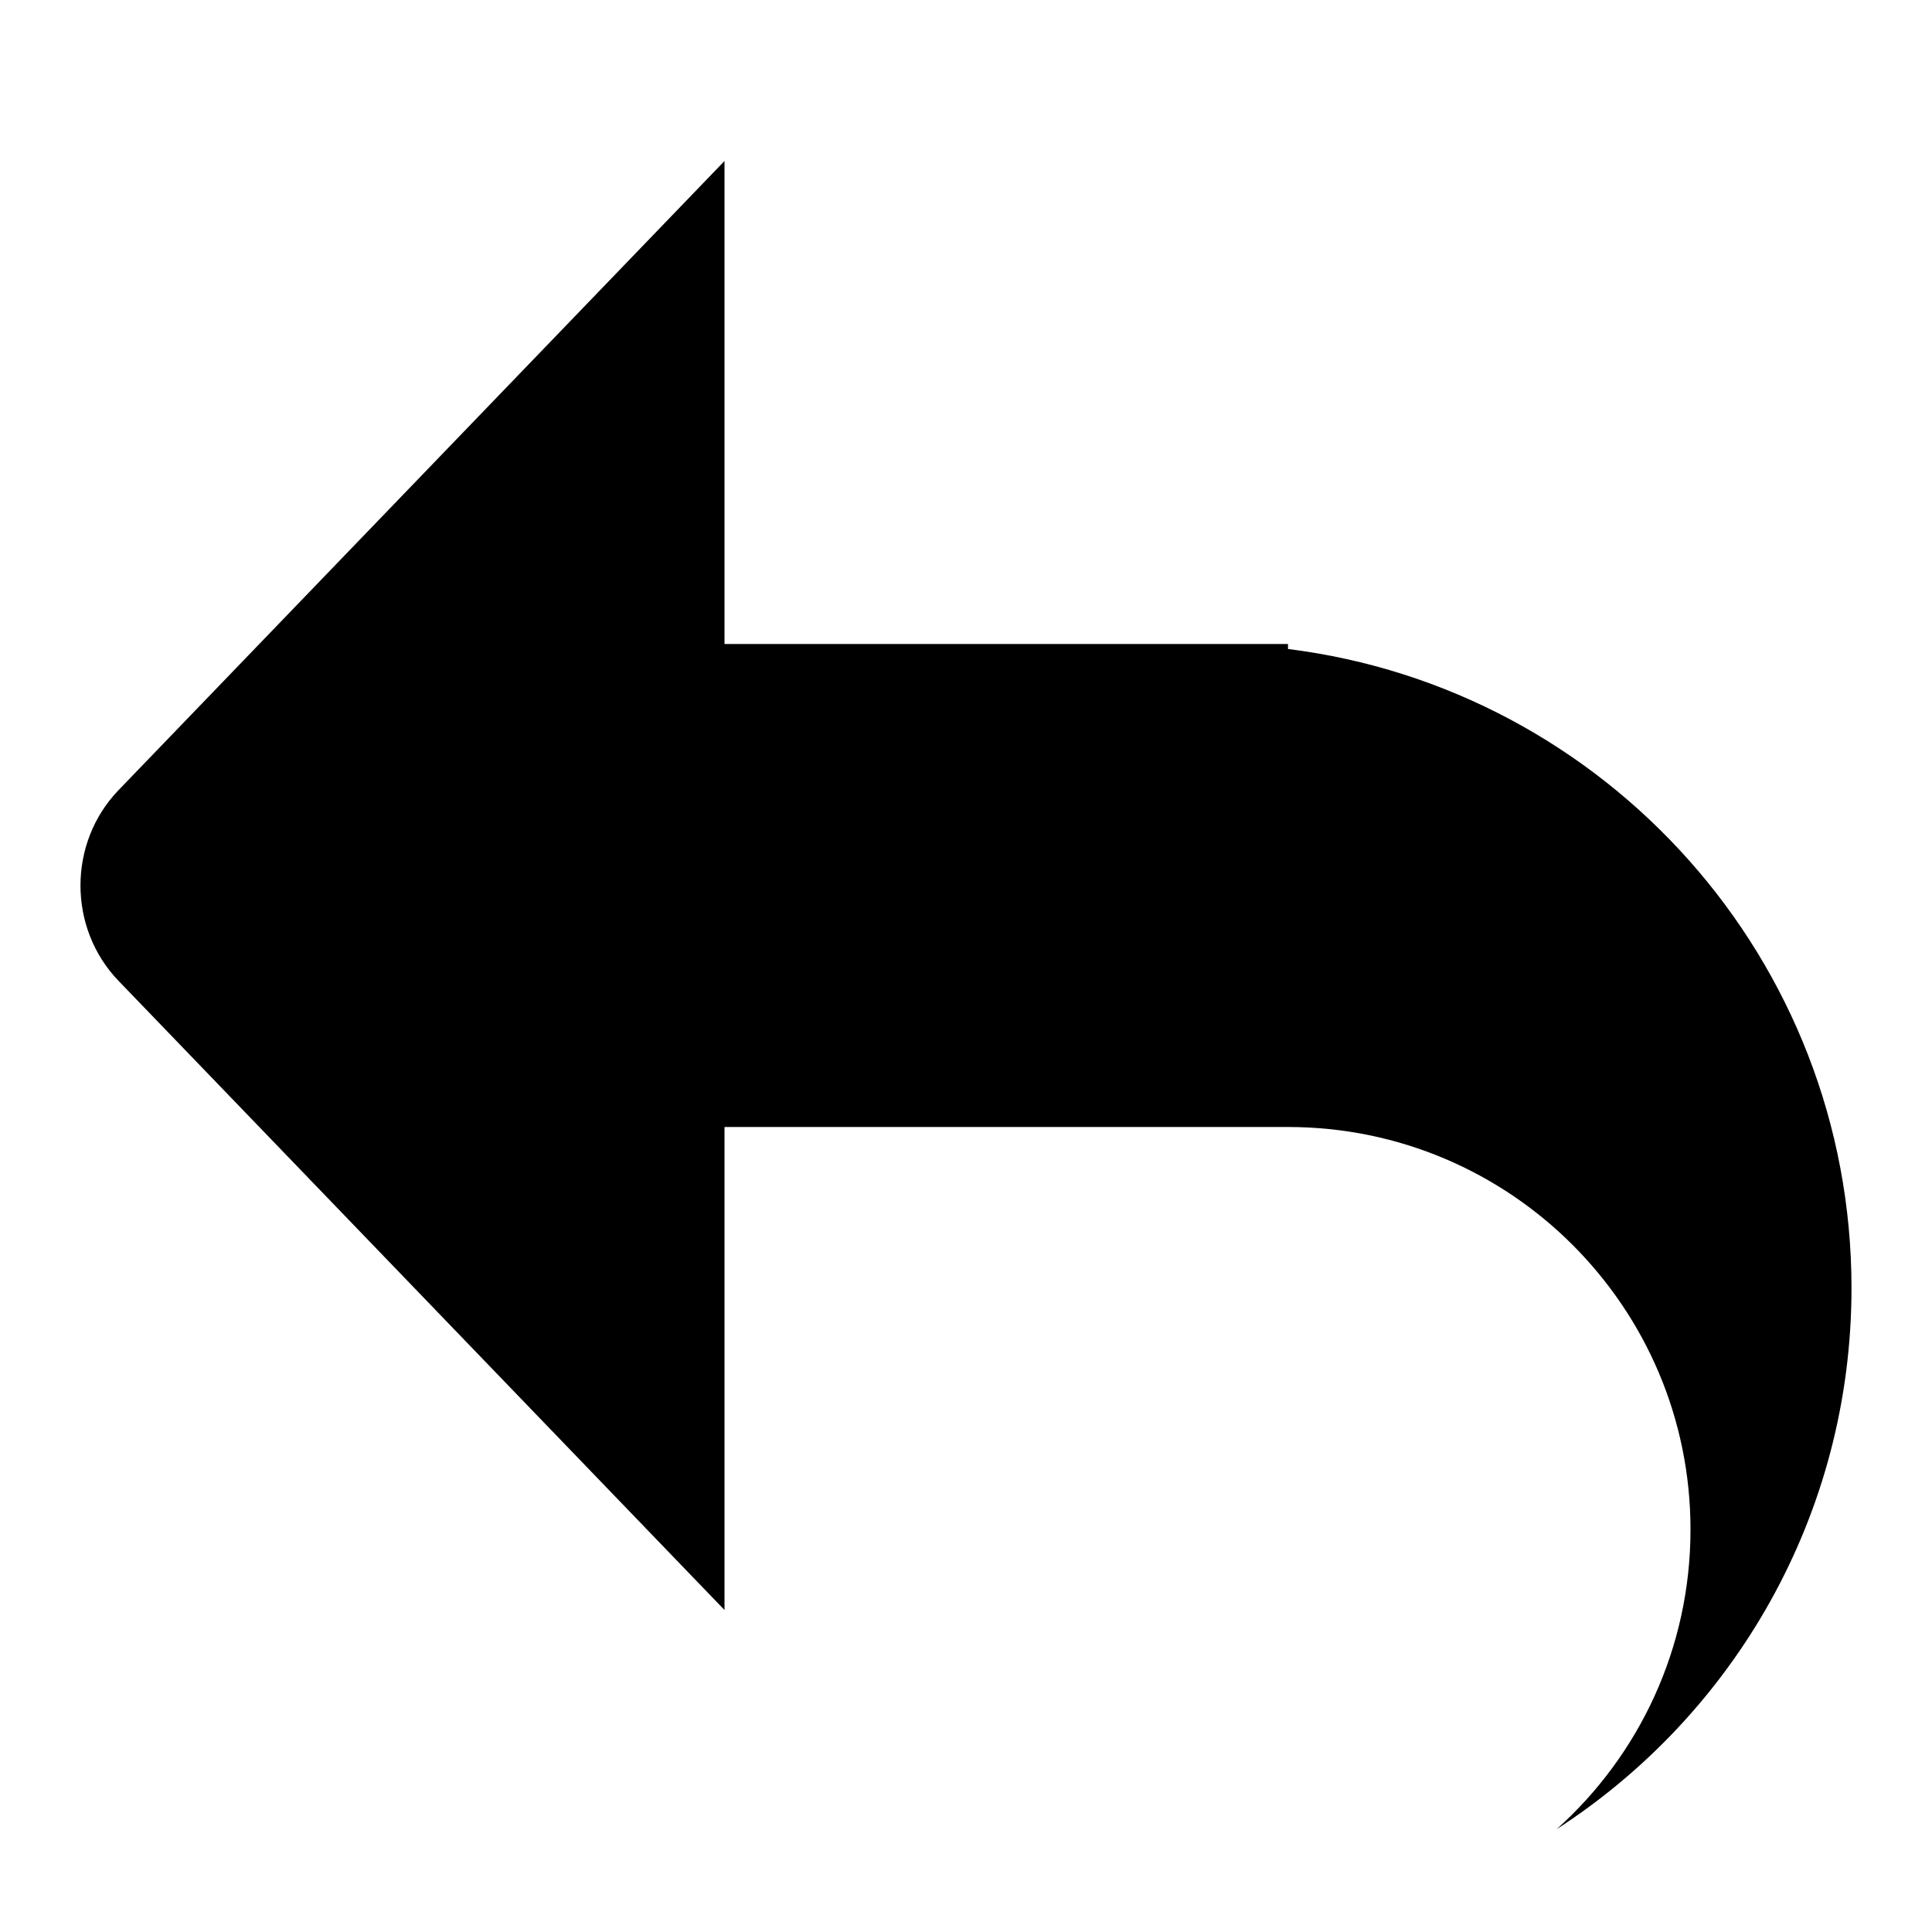
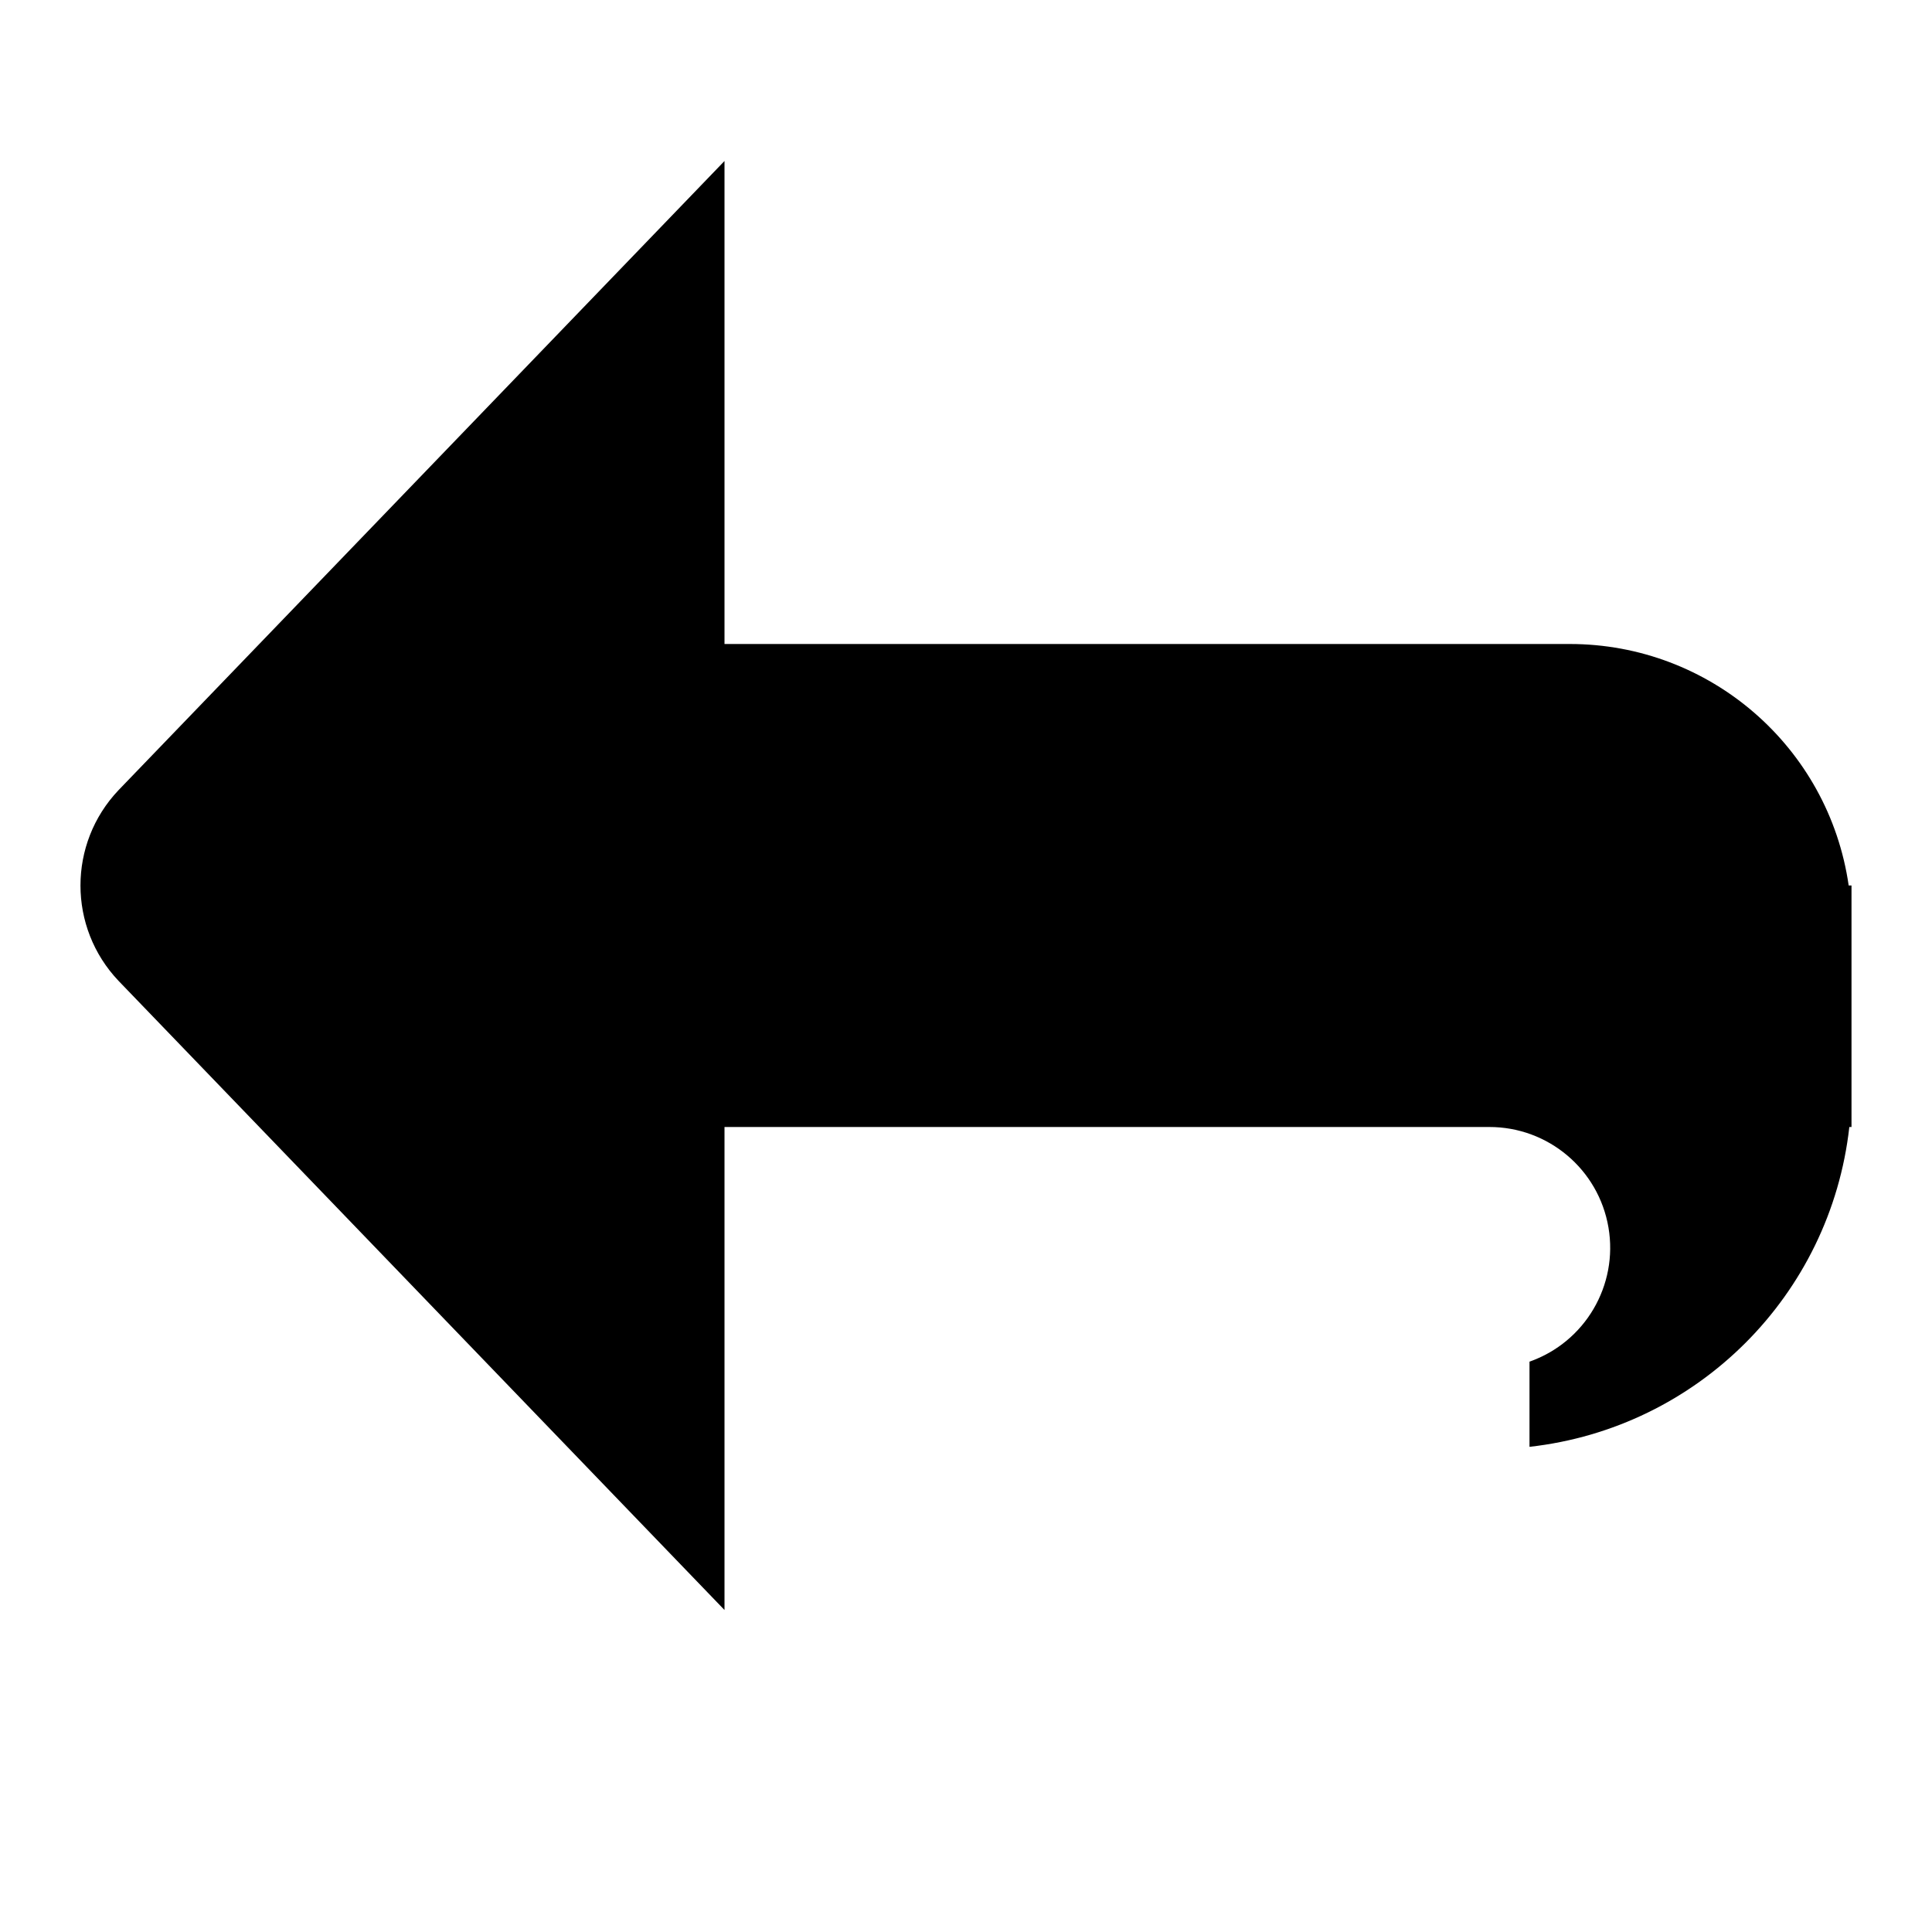
<svg xmlns="http://www.w3.org/2000/svg" width="16" height="16" viewBox="0 0 24 24">
-   <path d="M16,8.062 C19.946,8.554 23,11.92 23,16 C23,18.82 21.541,21.299 19.337,22.723 C20.358,21.808 21,20.479 21,19 C21,16.239 18.761,14 16,14 L9,14 L9,20 L1.473,12.185 C0.842,11.53 0.842,10.47 1.473,9.815 L9,2 L9,8 L16,8 L16,8.062 Z" />
+   <path d="M19 17.973v-1.058A1.5 1.5 0 0 0 18.5 14H9v6l-7.527-7.815a1.72 1.72 0 0 1 0-2.37L9 2v6h10.5a3.5 3.5 0 0 1 3.465 3H23v3h-.027A4.502 4.502 0 0 1 19 17.973z" />
</svg>
